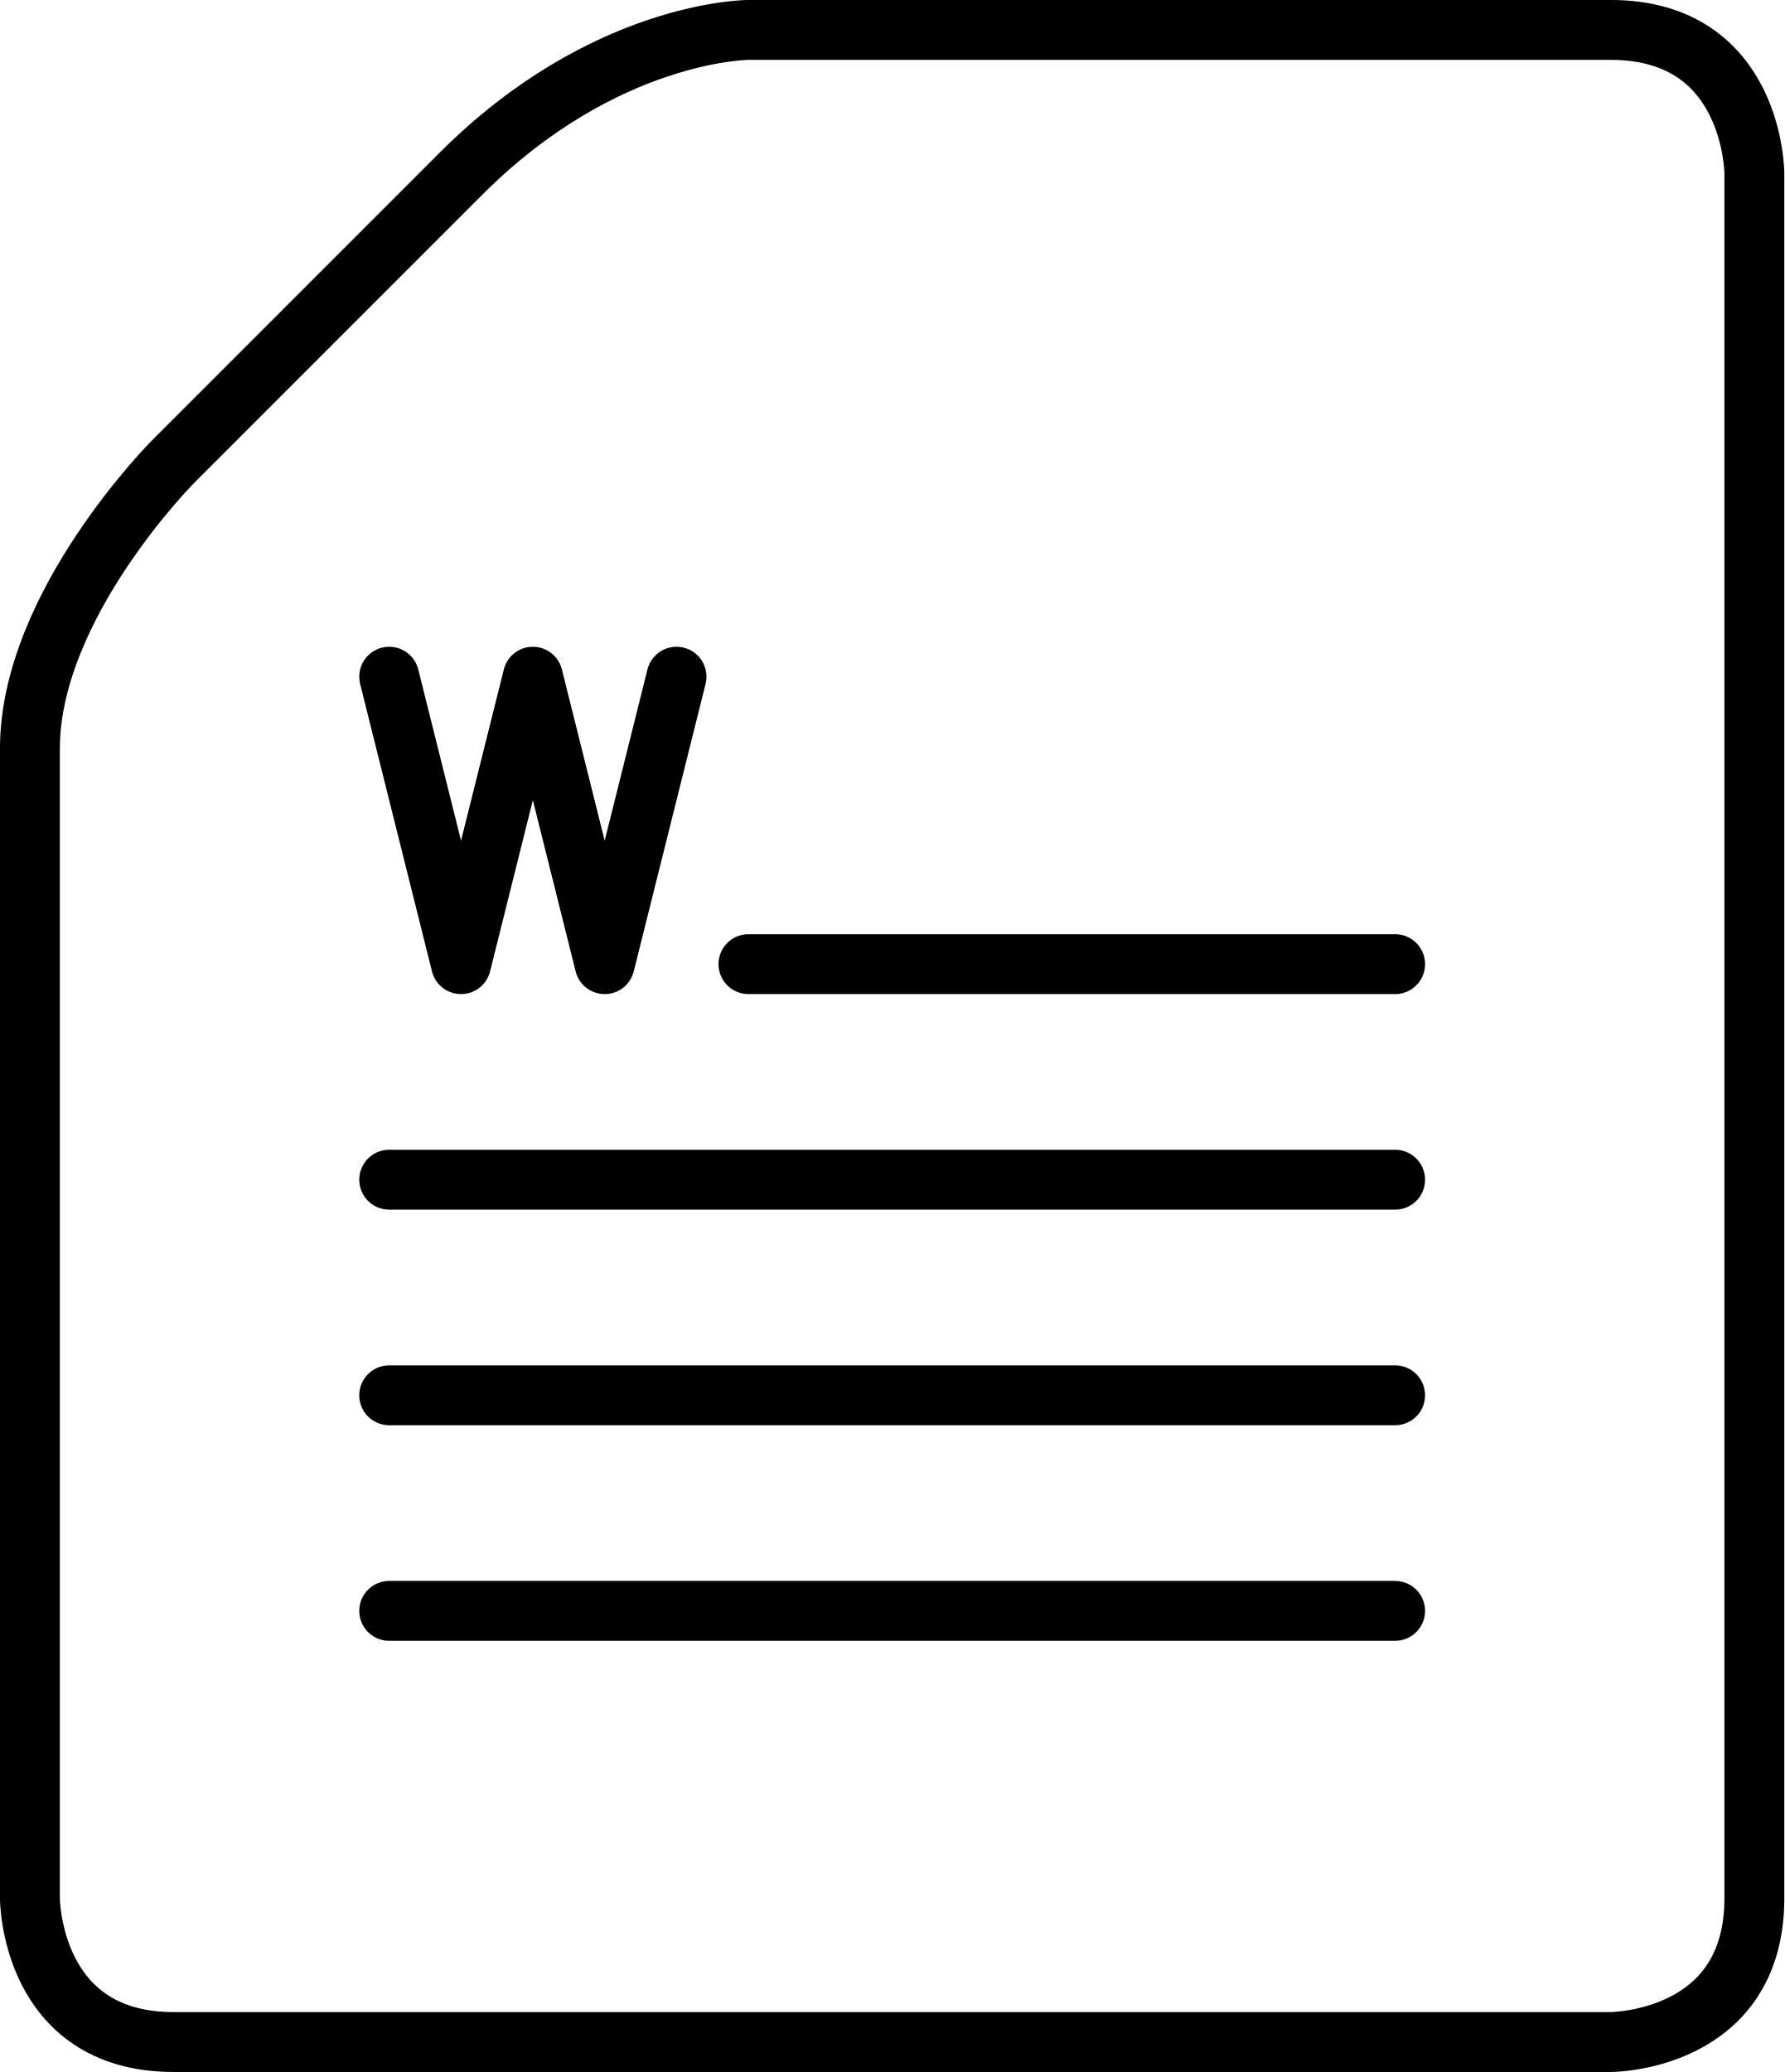
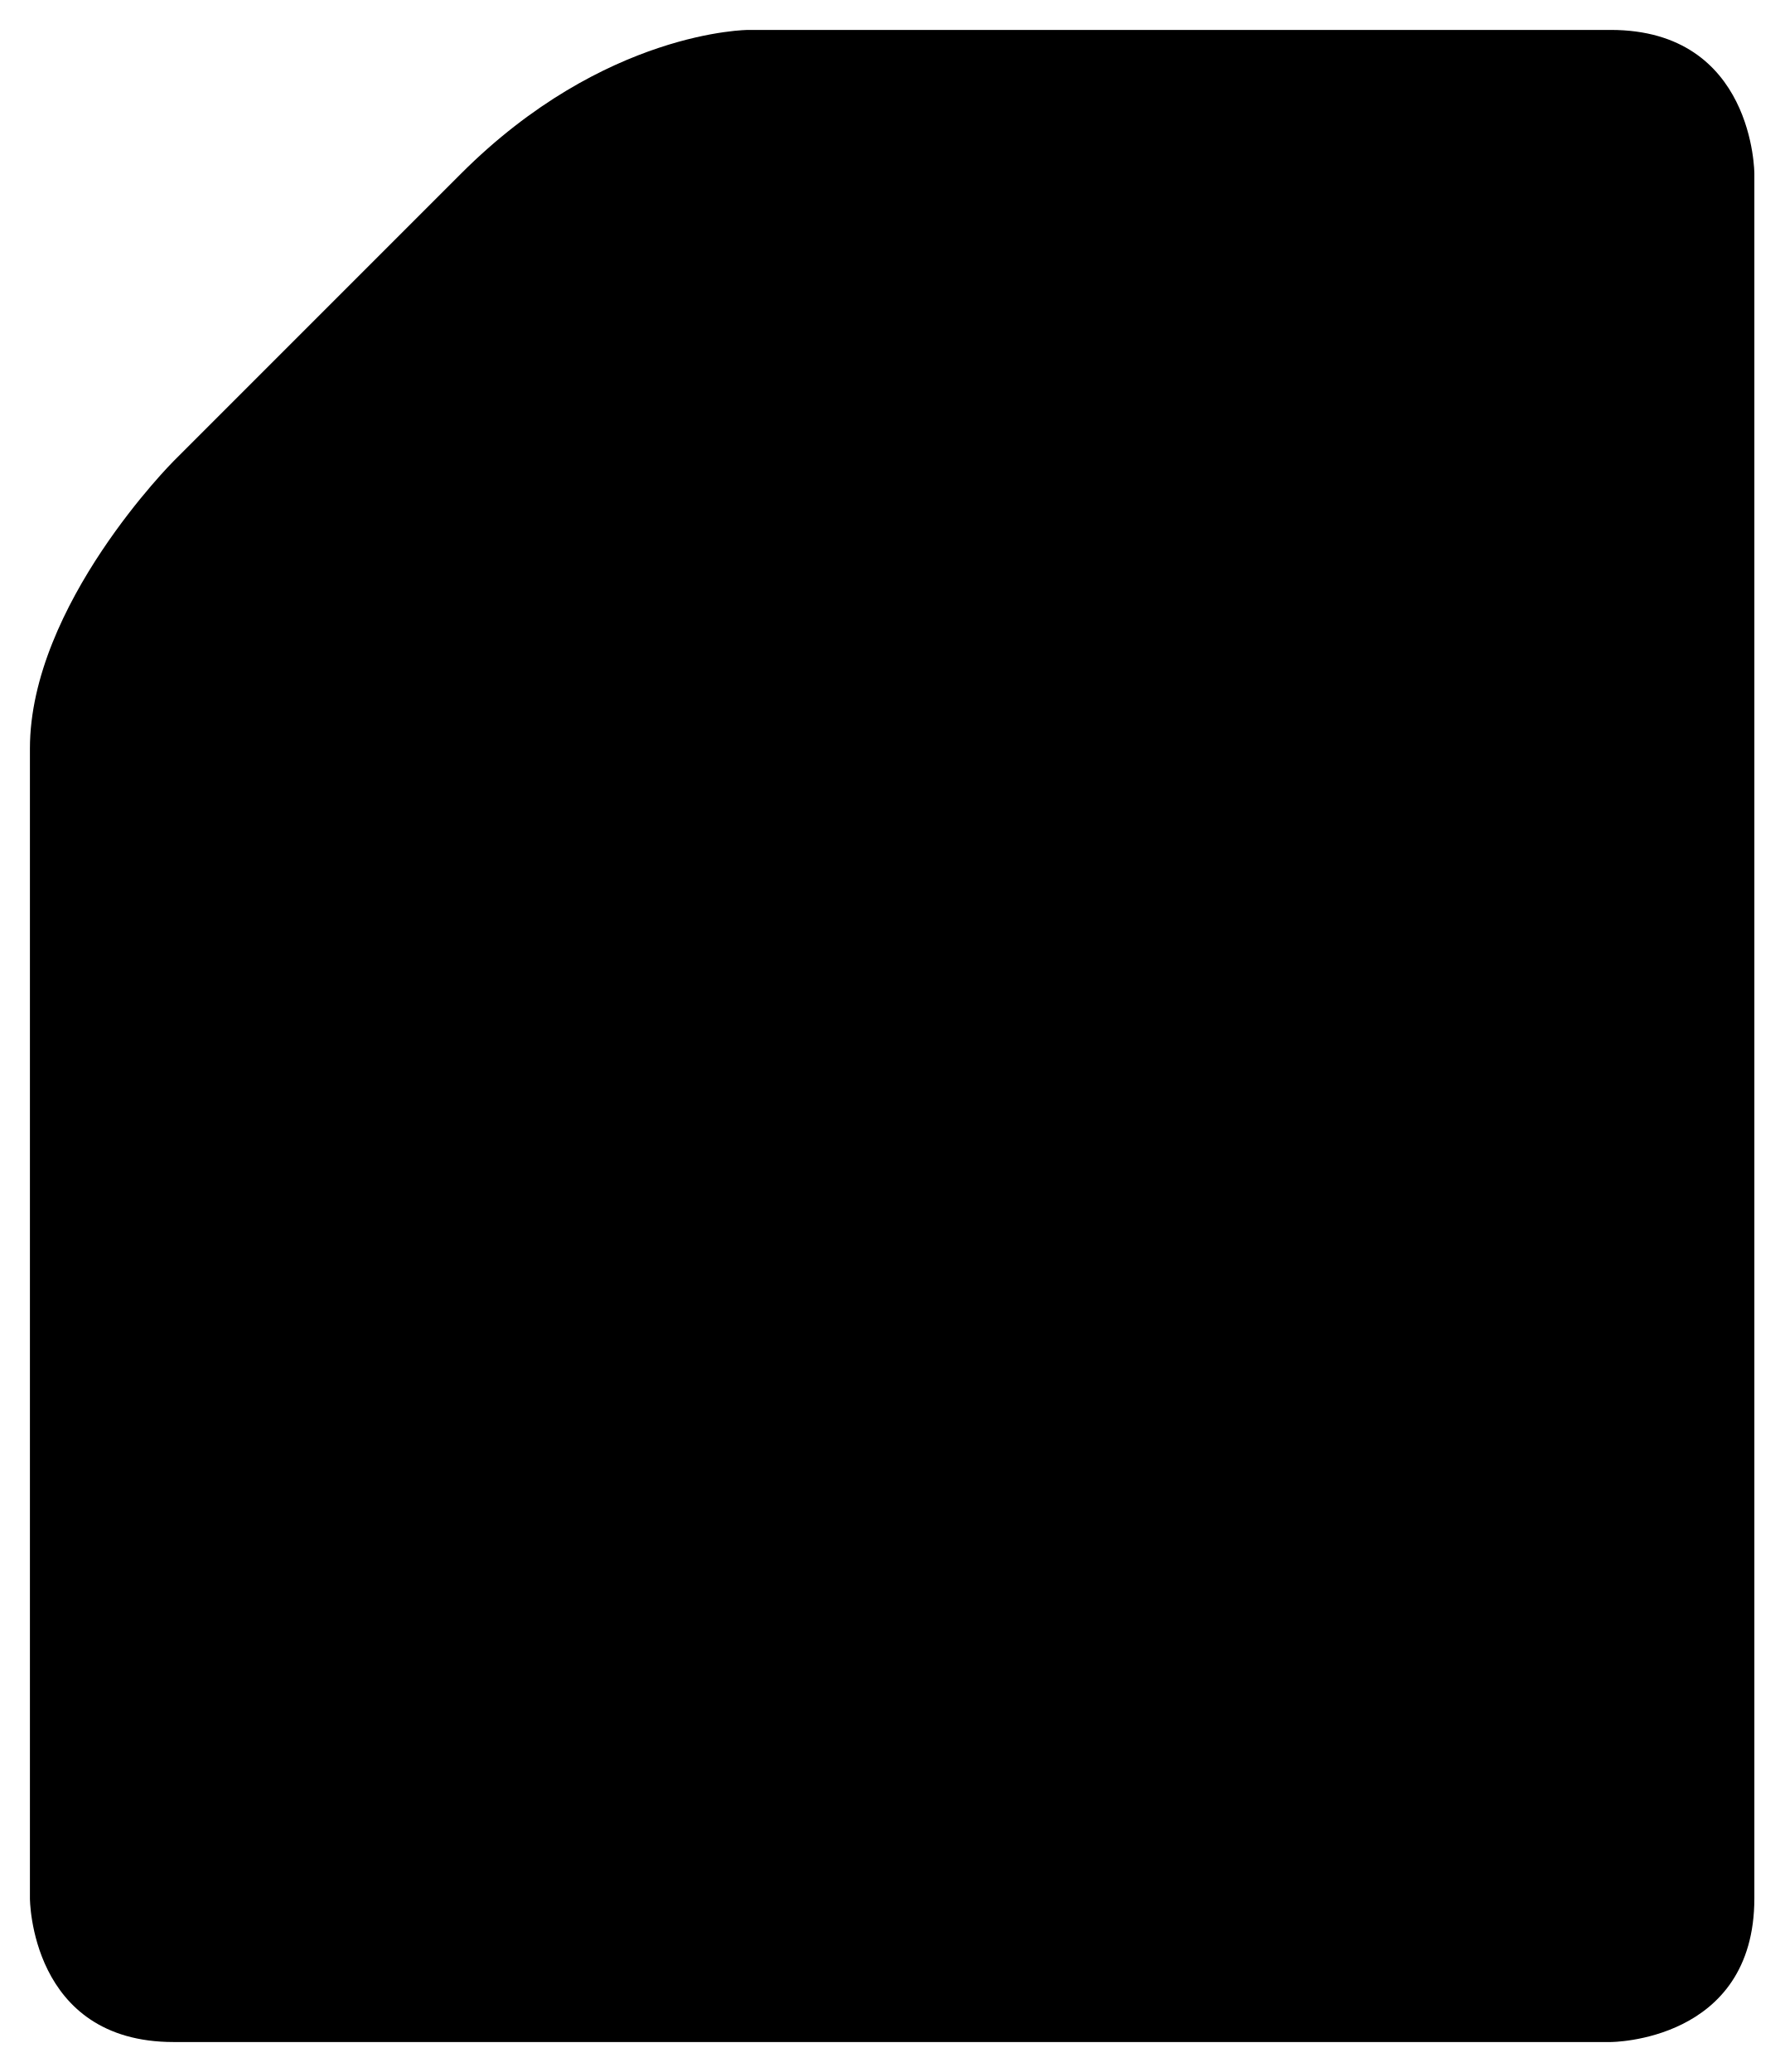
<svg xmlns="http://www.w3.org/2000/svg" viewBox="0 0 39.423 45.773" version="1.1" id="svg5">
  <defs id="defs2" />
-   <path style="fill:none;stroke:#000000;stroke-width:1.323;stroke-linecap:round;stroke-linejoin:round;stroke-miterlimit:20;stroke-dasharray:none;stroke-opacity:1;paint-order:stroke markers fill" d="m 8.599,14.949 1.587,6.35 1.587,-6.35 1.587,6.35 1.587,-6.35" id="path1329" />
-   <path style="fill:none;stroke:#000000;stroke-width:1.323;stroke-linecap:round;stroke-linejoin:round;stroke-miterlimit:20;stroke-dasharray:none;stroke-opacity:1;paint-order:stroke markers fill" d="M 16.536,21.299 H 30.824" id="path1331" />
-   <path style="fill:none;stroke:#000000;stroke-width:1.323;stroke-linecap:round;stroke-linejoin:round;stroke-miterlimit:20;stroke-dasharray:none;stroke-opacity:1;paint-order:stroke markers fill" d="m 8.599,26.061 h 22.225" id="path1333" />
-   <path style="fill:none;stroke:#000000;stroke-width:1.323;stroke-linecap:round;stroke-linejoin:round;stroke-miterlimit:20;stroke-dasharray:none;stroke-opacity:1;paint-order:stroke markers fill" d="m 8.599,30.824 h 22.225" id="path1335" />
-   <path style="fill:none;stroke:#000000;stroke-width:1.323;stroke-linecap:round;stroke-linejoin:round;stroke-miterlimit:20;stroke-dasharray:none;stroke-opacity:1;paint-order:stroke markers fill" d="m 8.599,35.586 h 22.225 v 0" id="path1337" />
-   <path style="fill:none;stroke:#000000;stroke-width:1.323;stroke-linecap:round;stroke-linejoin:round;stroke-miterlimit:20;stroke-dasharray:none;stroke-opacity:1;paint-order:stroke markers fill" d="m 7.011,7.011 c 0,0 0,0 3.175,-3.175 3.175,-3.175 6.35,-3.175 6.35,-3.175 0,0 15.875,0 19.05,0 3.175,0 3.175,3.175 3.175,3.175 0,0 0,34.925 0,38.1 0,3.175 -3.175,3.175 -3.175,3.175 0,0 -28.575,0 -31.75,0 -3.175,0 -3.175,-3.175 -3.175,-3.175 0,0 0,-22.225 0,-25.4 0,-3.175 3.175,-6.35 3.175,-6.35 z" id="path1623" />
+   <path d="m 8.599,14.949 1.587,6.35 1.587,-6.35 1.587,6.35 1.587,-6.35" id="path1329" />
+   <path d="M 16.536,21.299 H 30.824" id="path1331" />
+   <path d="m 8.599,26.061 h 22.225" id="path1333" />
+   <path d="m 8.599,30.824 h 22.225" id="path1335" />
+   <path d="m 8.599,35.586 h 22.225 v 0" id="path1337" />
+   <path d="m 7.011,7.011 c 0,0 0,0 3.175,-3.175 3.175,-3.175 6.35,-3.175 6.35,-3.175 0,0 15.875,0 19.05,0 3.175,0 3.175,3.175 3.175,3.175 0,0 0,34.925 0,38.1 0,3.175 -3.175,3.175 -3.175,3.175 0,0 -28.575,0 -31.75,0 -3.175,0 -3.175,-3.175 -3.175,-3.175 0,0 0,-22.225 0,-25.4 0,-3.175 3.175,-6.35 3.175,-6.35 z" id="path1623" />
</svg>
